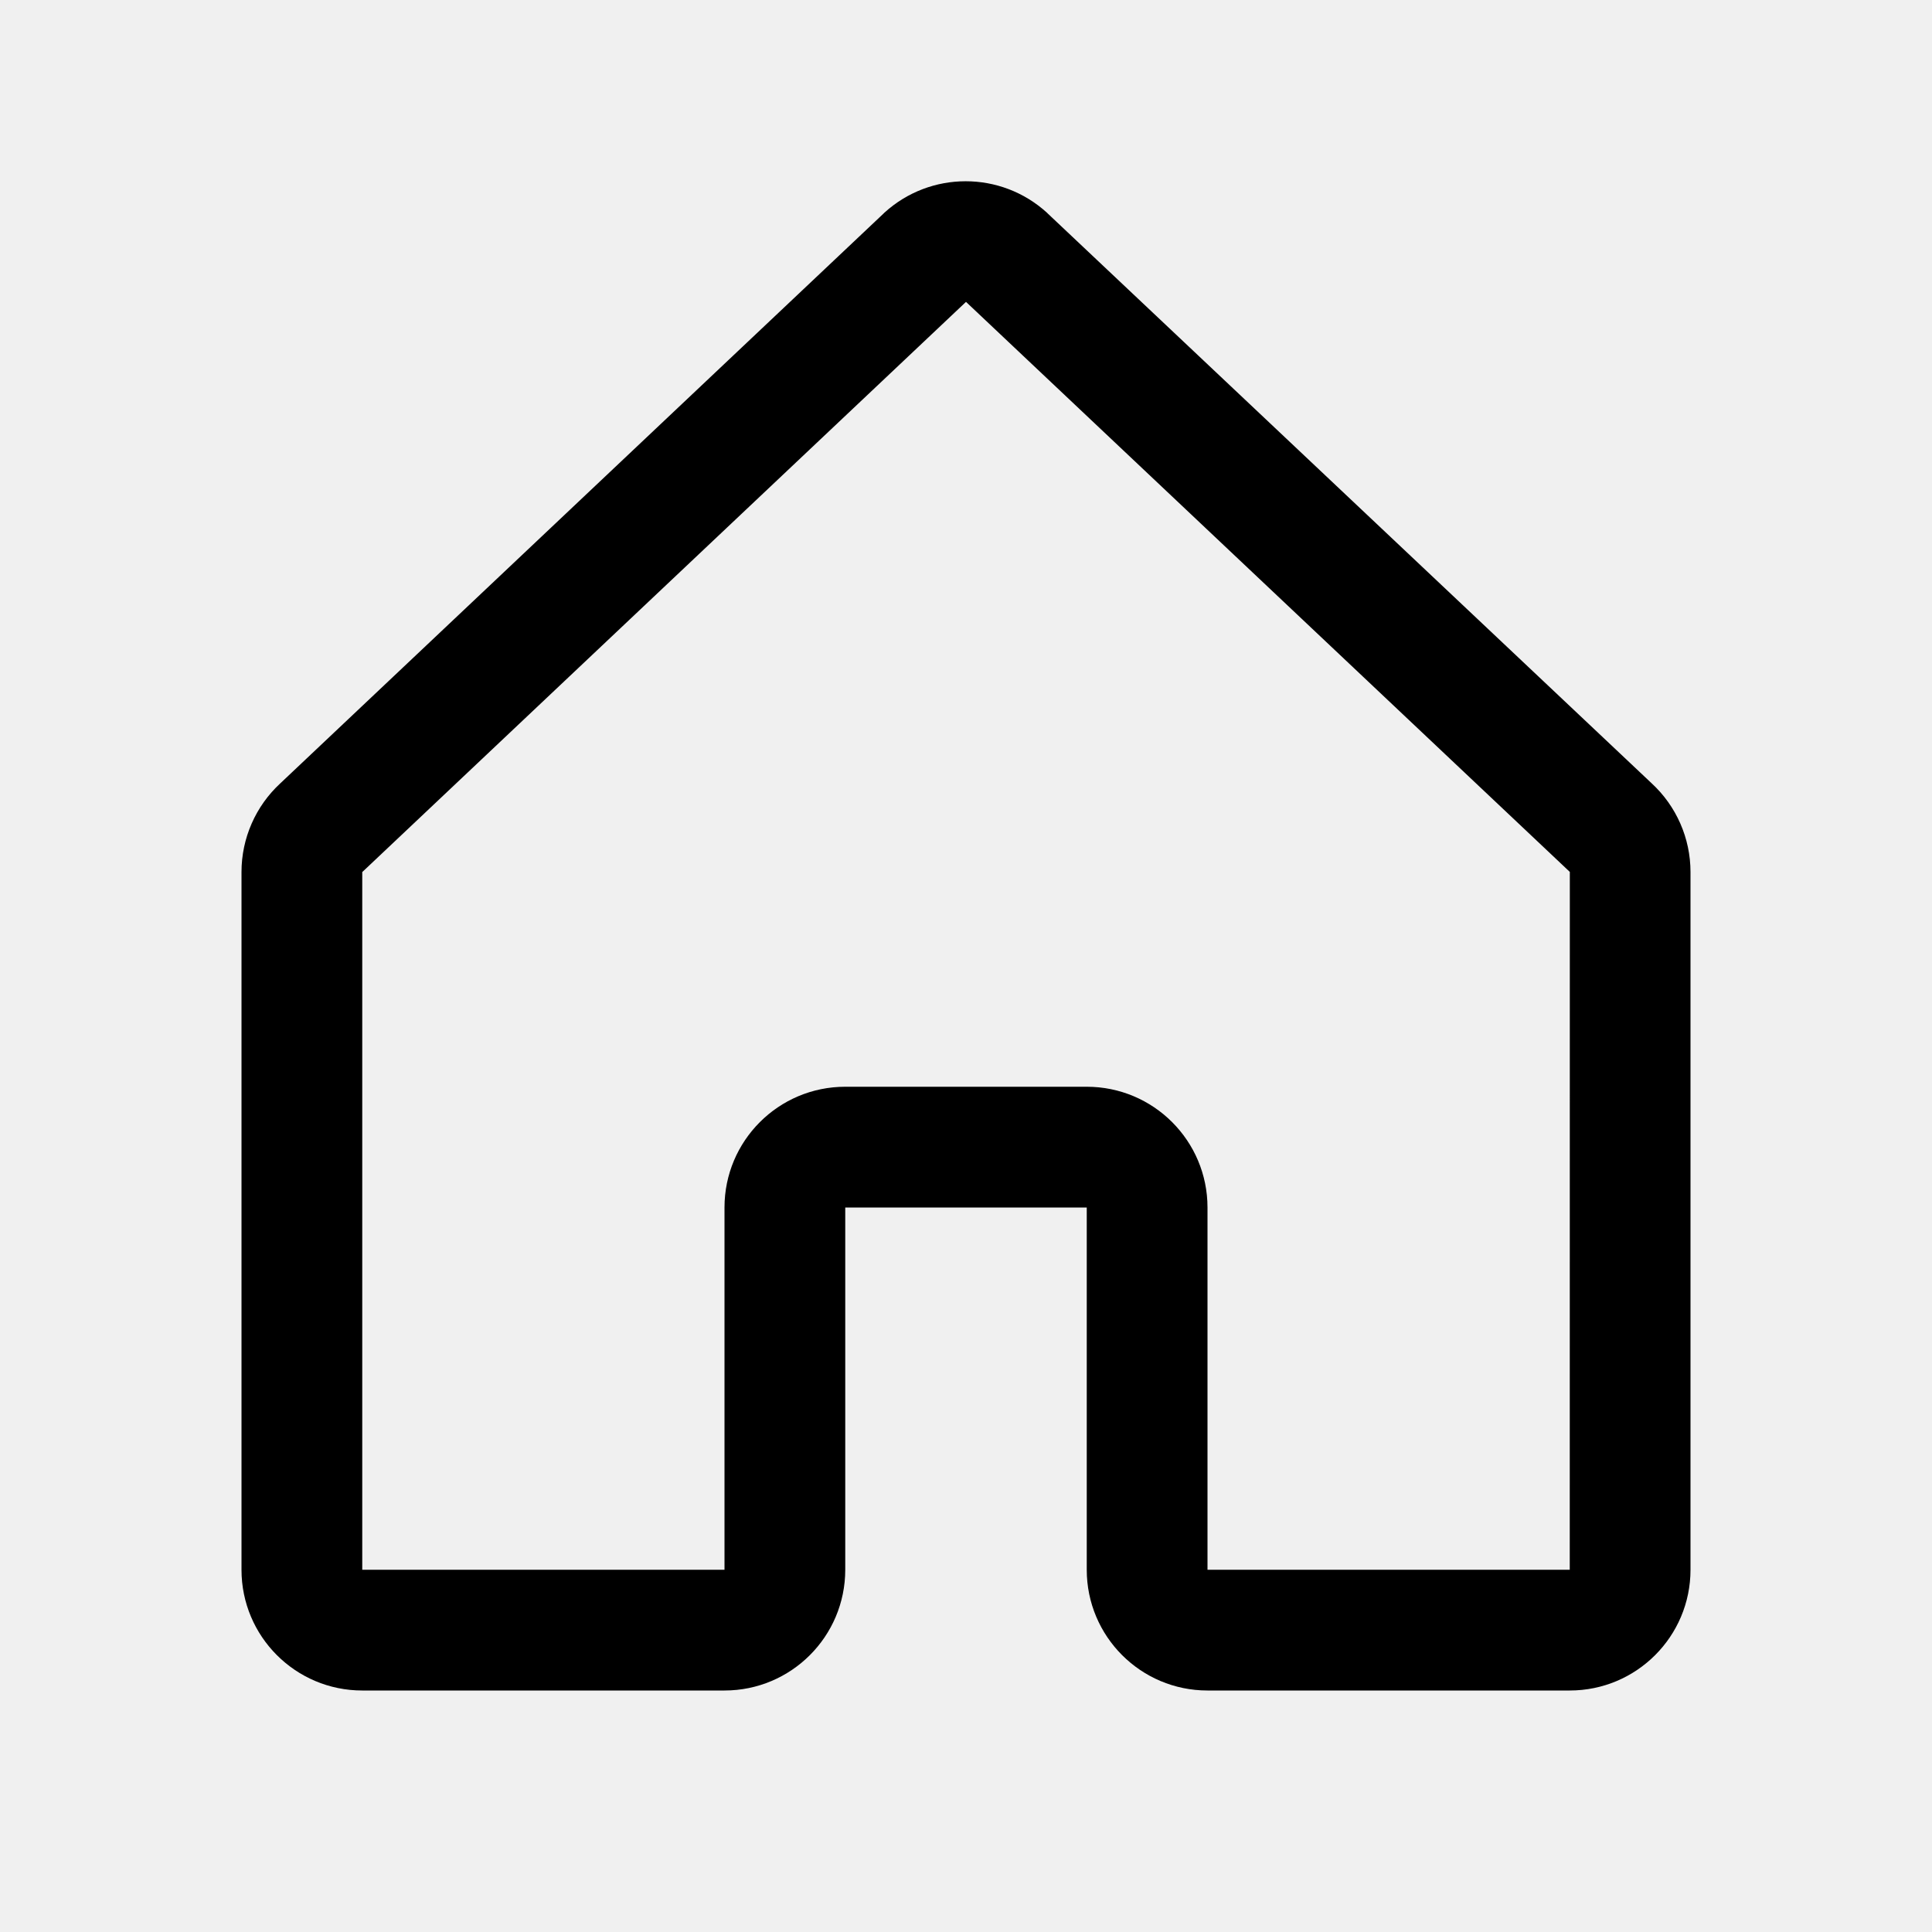
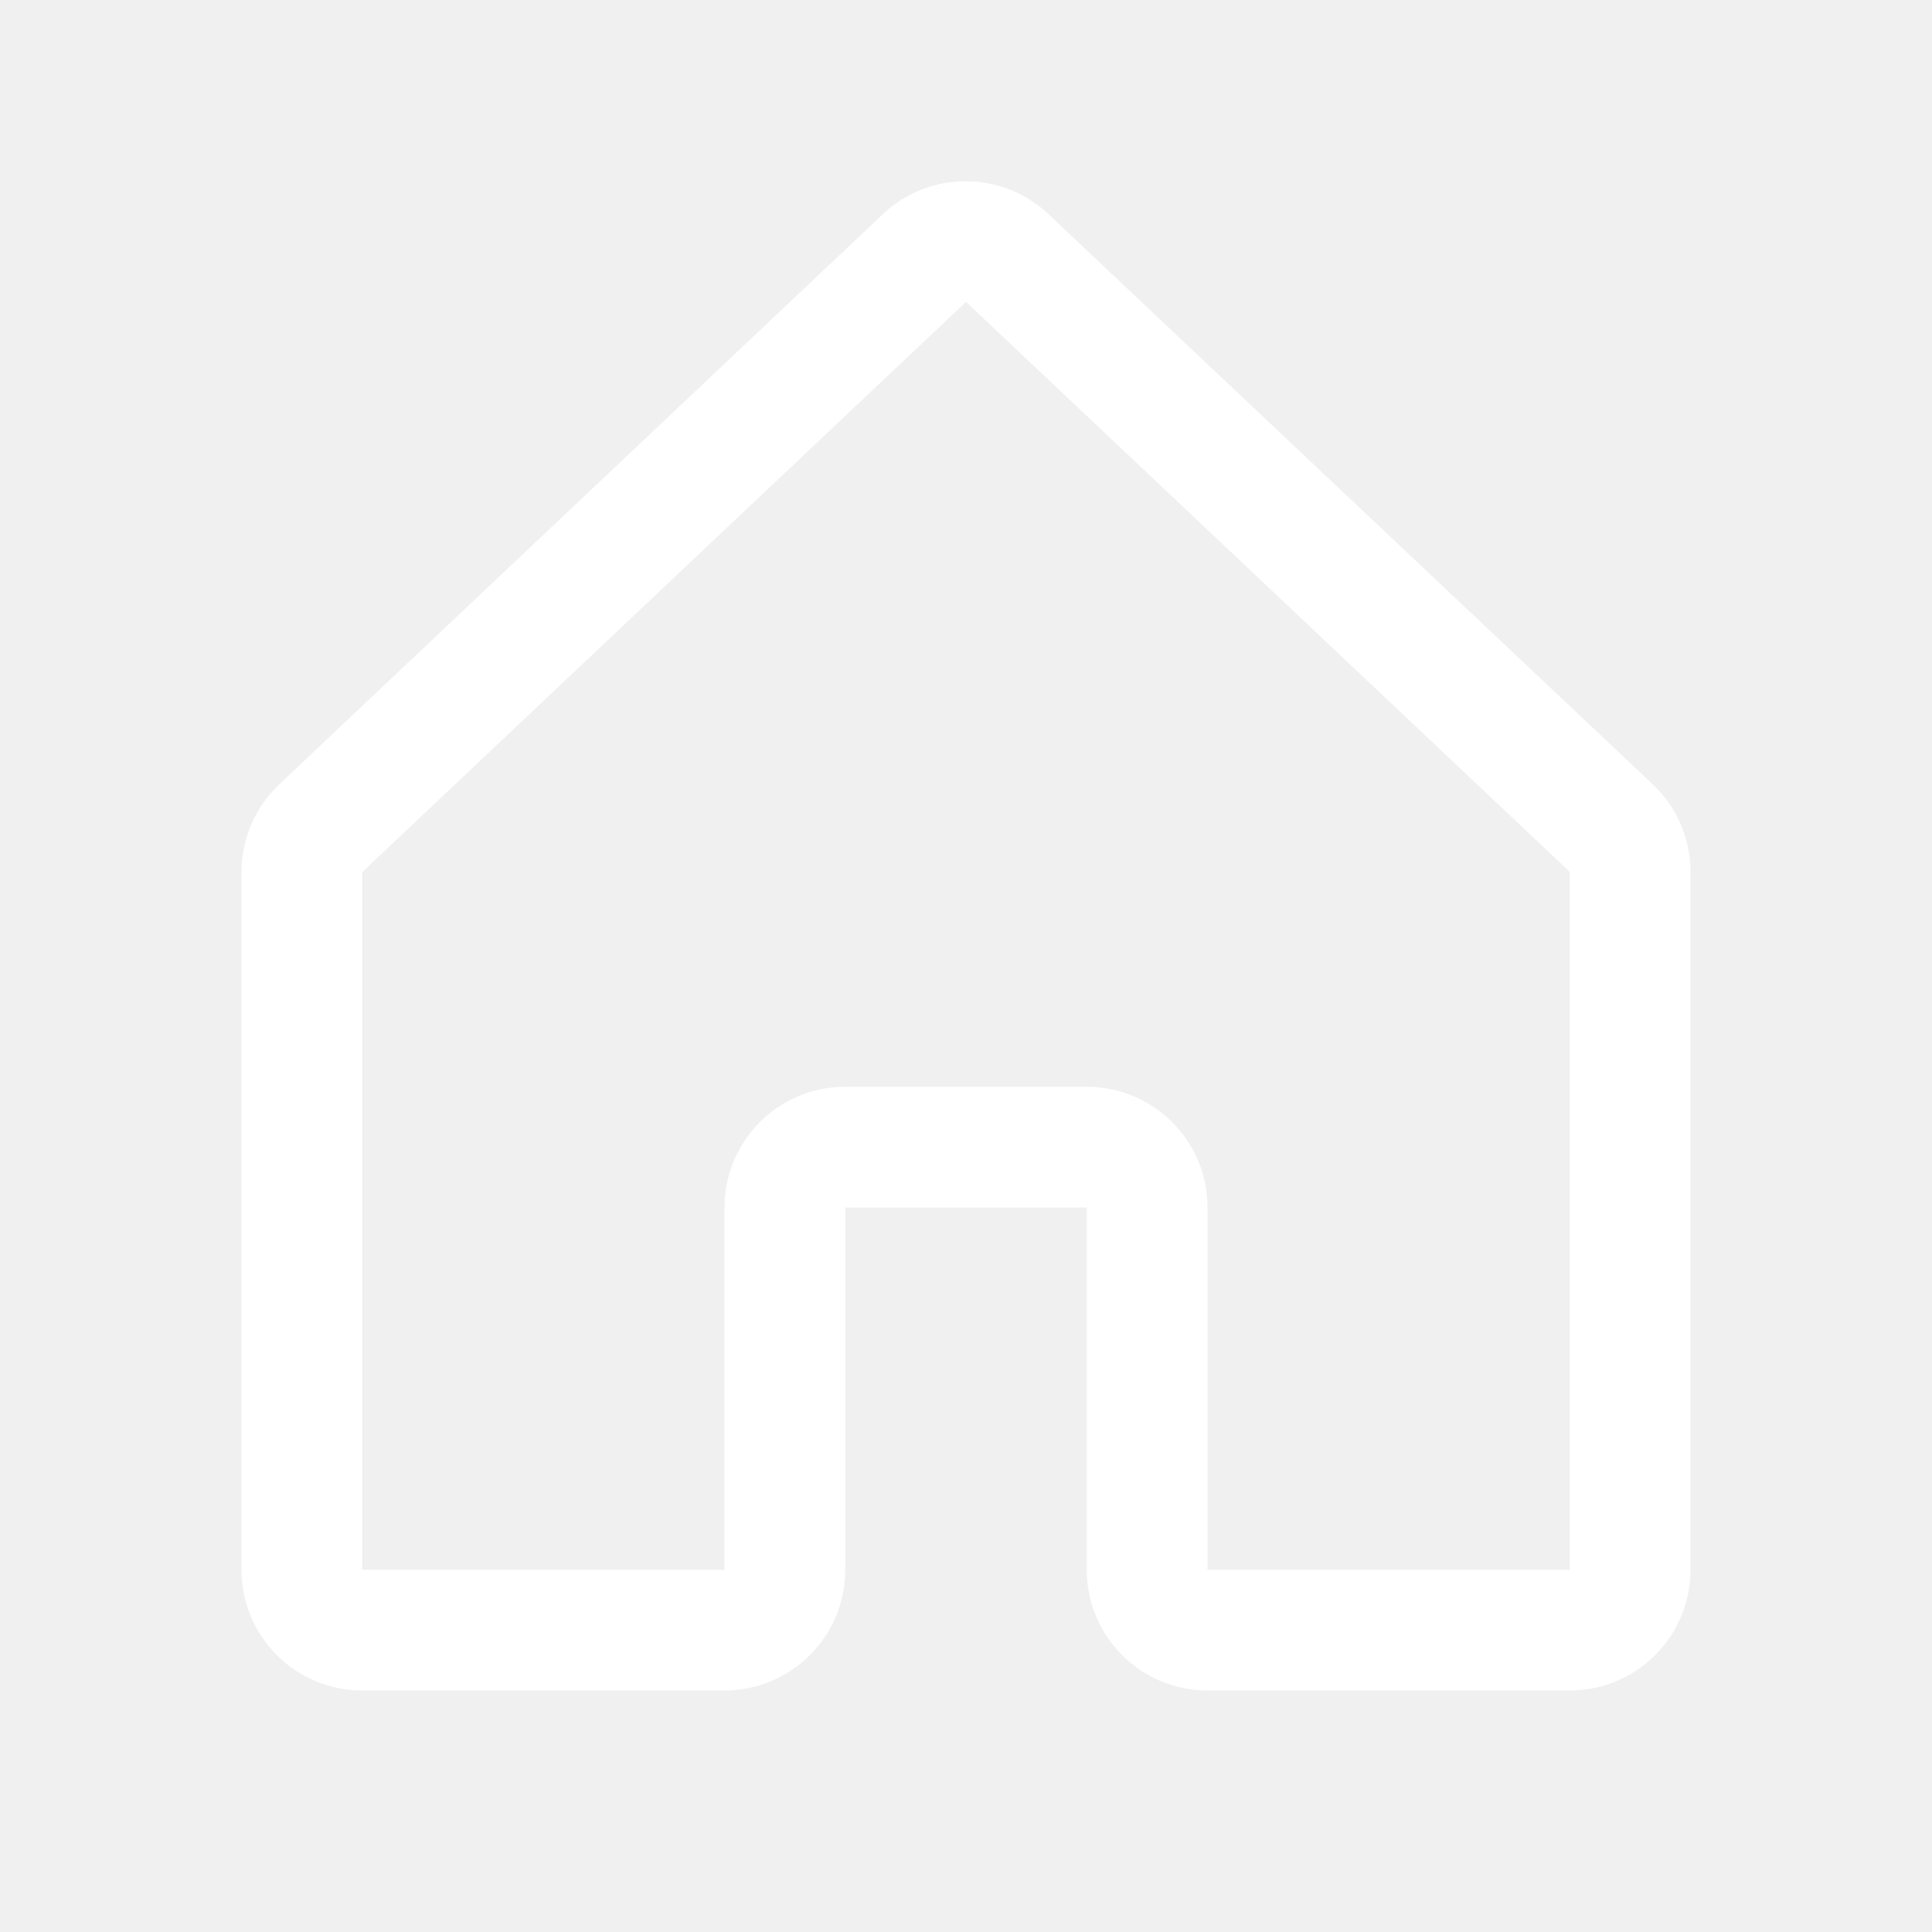
<svg xmlns="http://www.w3.org/2000/svg" width="1em" height="1em" viewBox="0 0 256 256">
-   <path fill="currentColor" d="m218.83 103.77l-80-75.48a1.14 1.14 0 0 1-.11-.11a16 16 0 0 0-21.53 0l-.11.11l-79.91 75.48A16 16 0 0 0 32 115.55V208a16 16 0 0 0 16 16h48a16 16 0 0 0 16-16v-48h32v48a16 16 0 0 0 16 16h48a16 16 0 0 0 16-16v-92.45a16 16 0 0 0-5.17-11.78ZM208 208h-48v-48a16 16 0 0 0-16-16h-32a16 16 0 0 0-16 16v48H48v-92.45l.11-.1L128 40l79.9 75.43l.11.1Z" />
+   <path fill="white" d="m218.83 103.77l-80-75.48a1.14 1.14 0 0 1-.11-.11a16 16 0 0 0-21.53 0l-.11.11l-79.91 75.48A16 16 0 0 0 32 115.55V208a16 16 0 0 0 16 16h48a16 16 0 0 0 16-16v-48h32v48a16 16 0 0 0 16 16h48a16 16 0 0 0 16-16v-92.45a16 16 0 0 0-5.17-11.78ZM208 208h-48v-48a16 16 0 0 0-16-16h-32a16 16 0 0 0-16 16v48H48v-92.45l.11-.1L128 40l79.9 75.43l.11.1Z" />
</svg>
